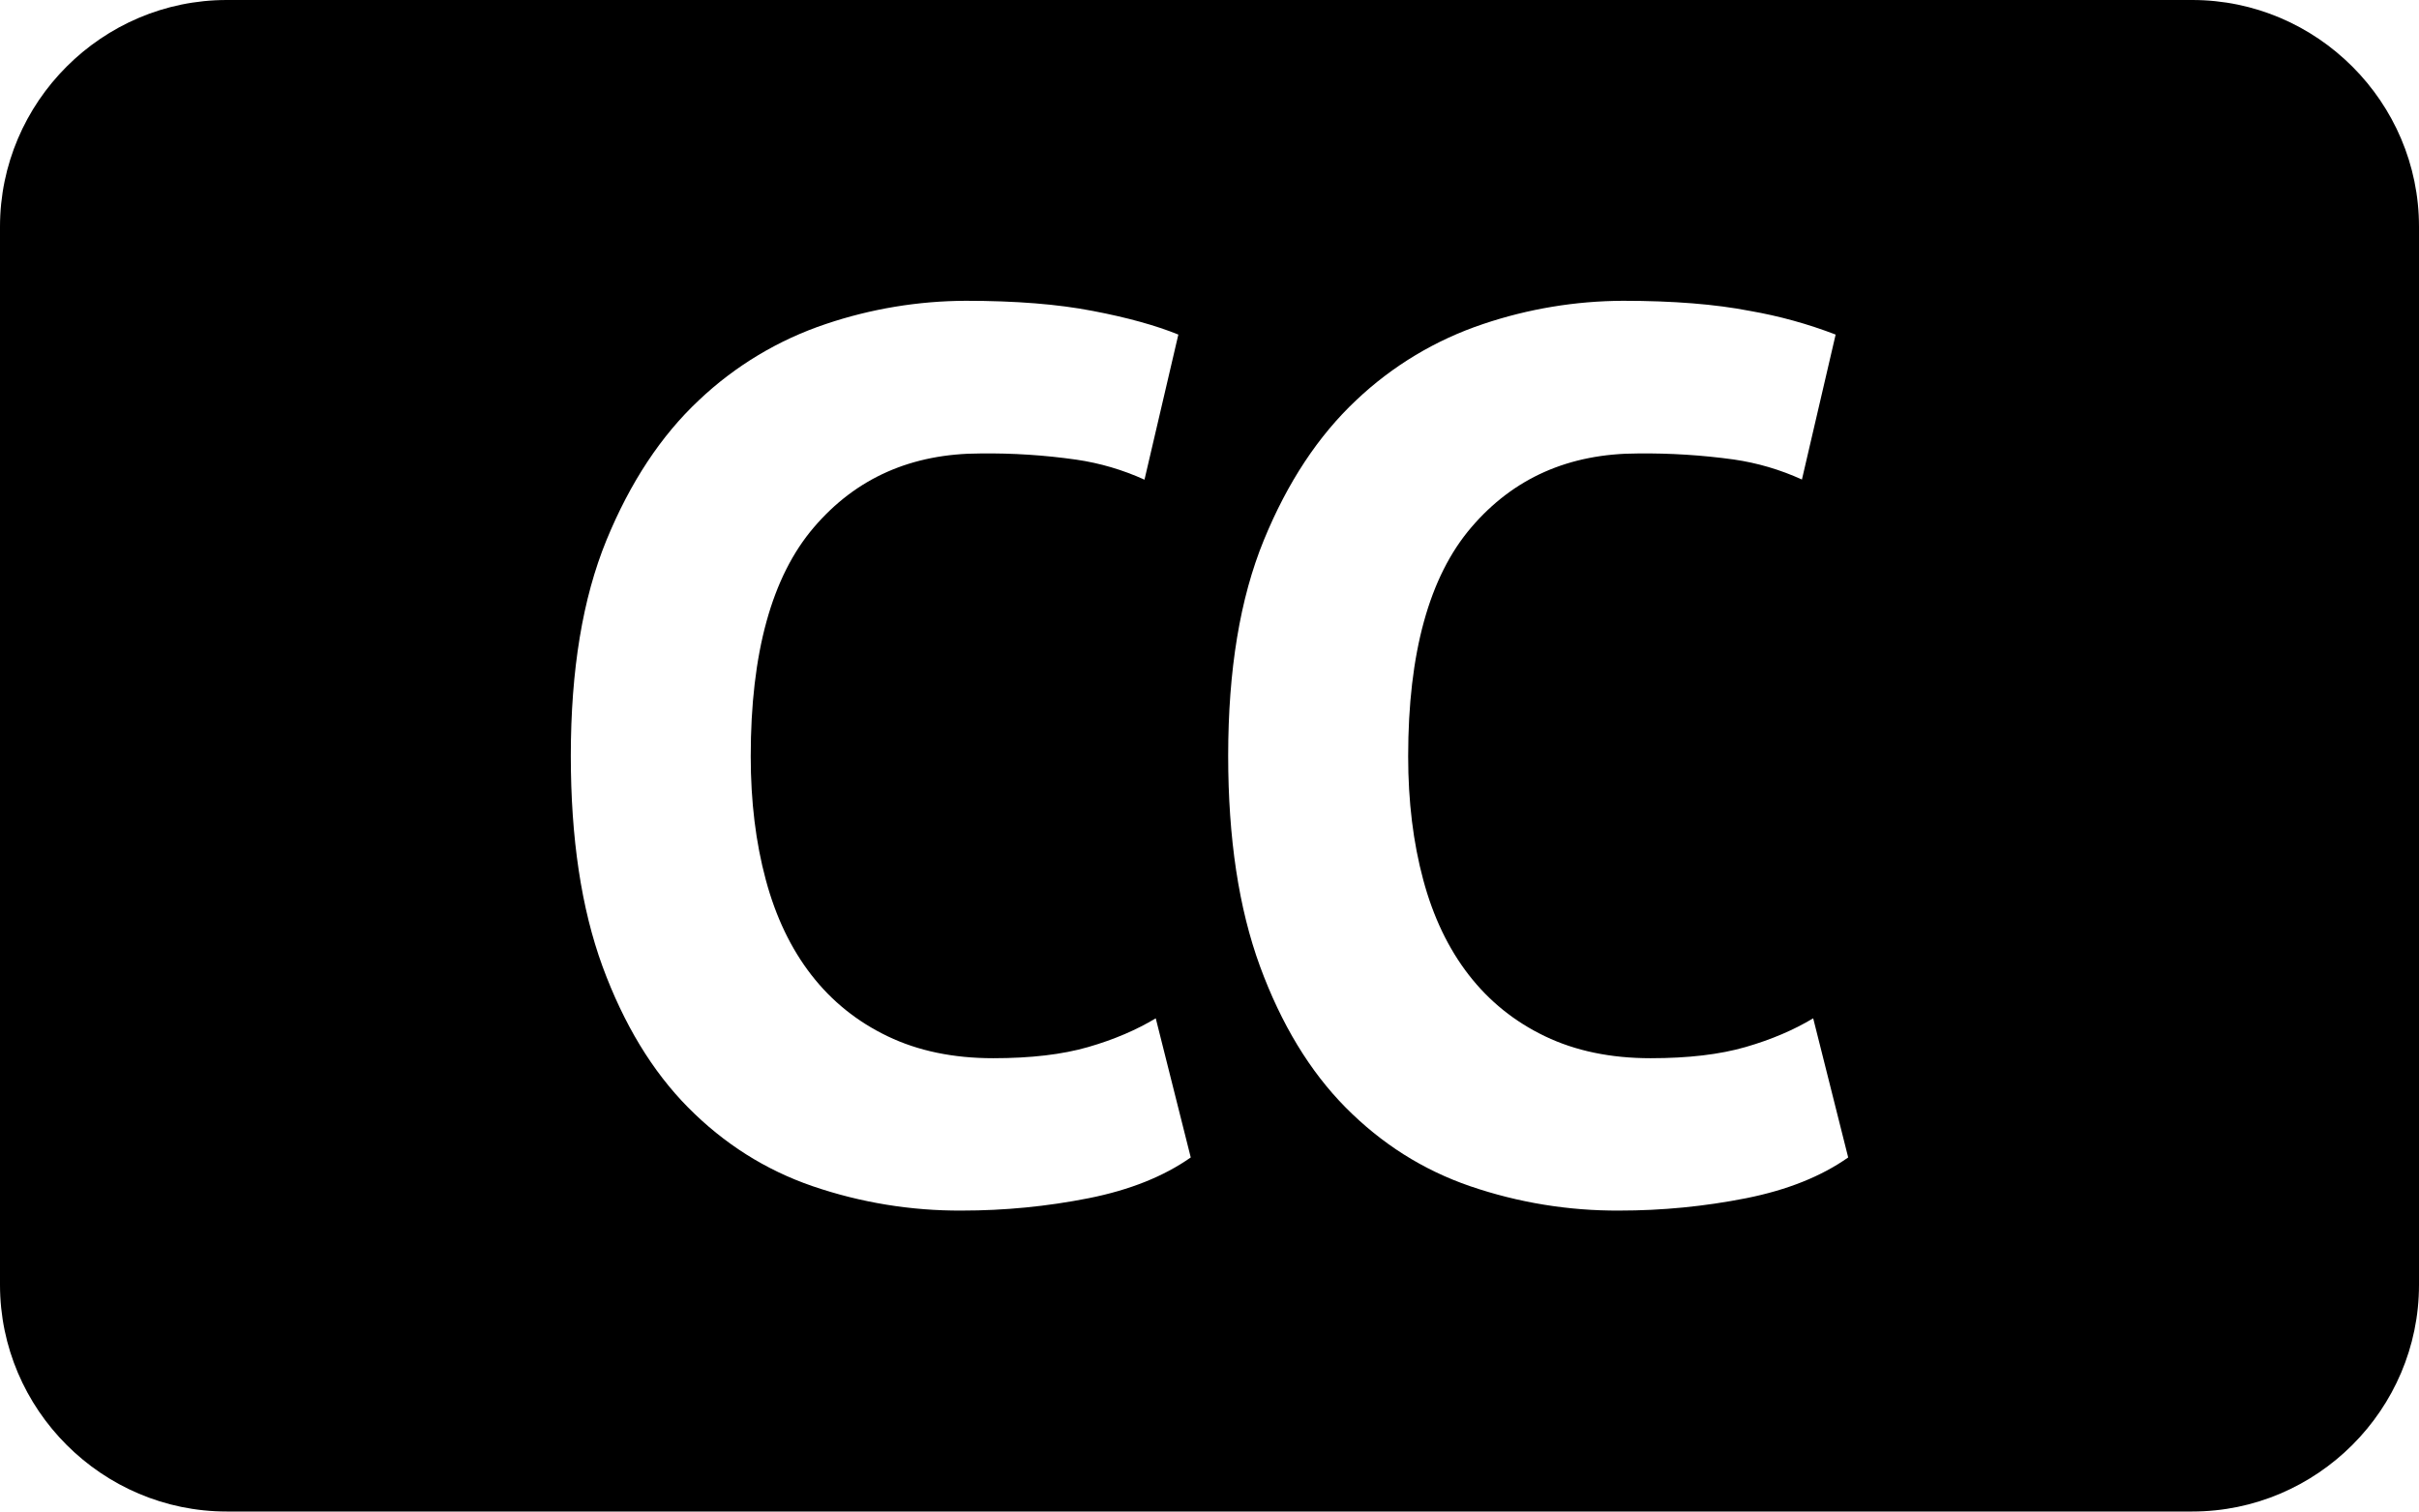
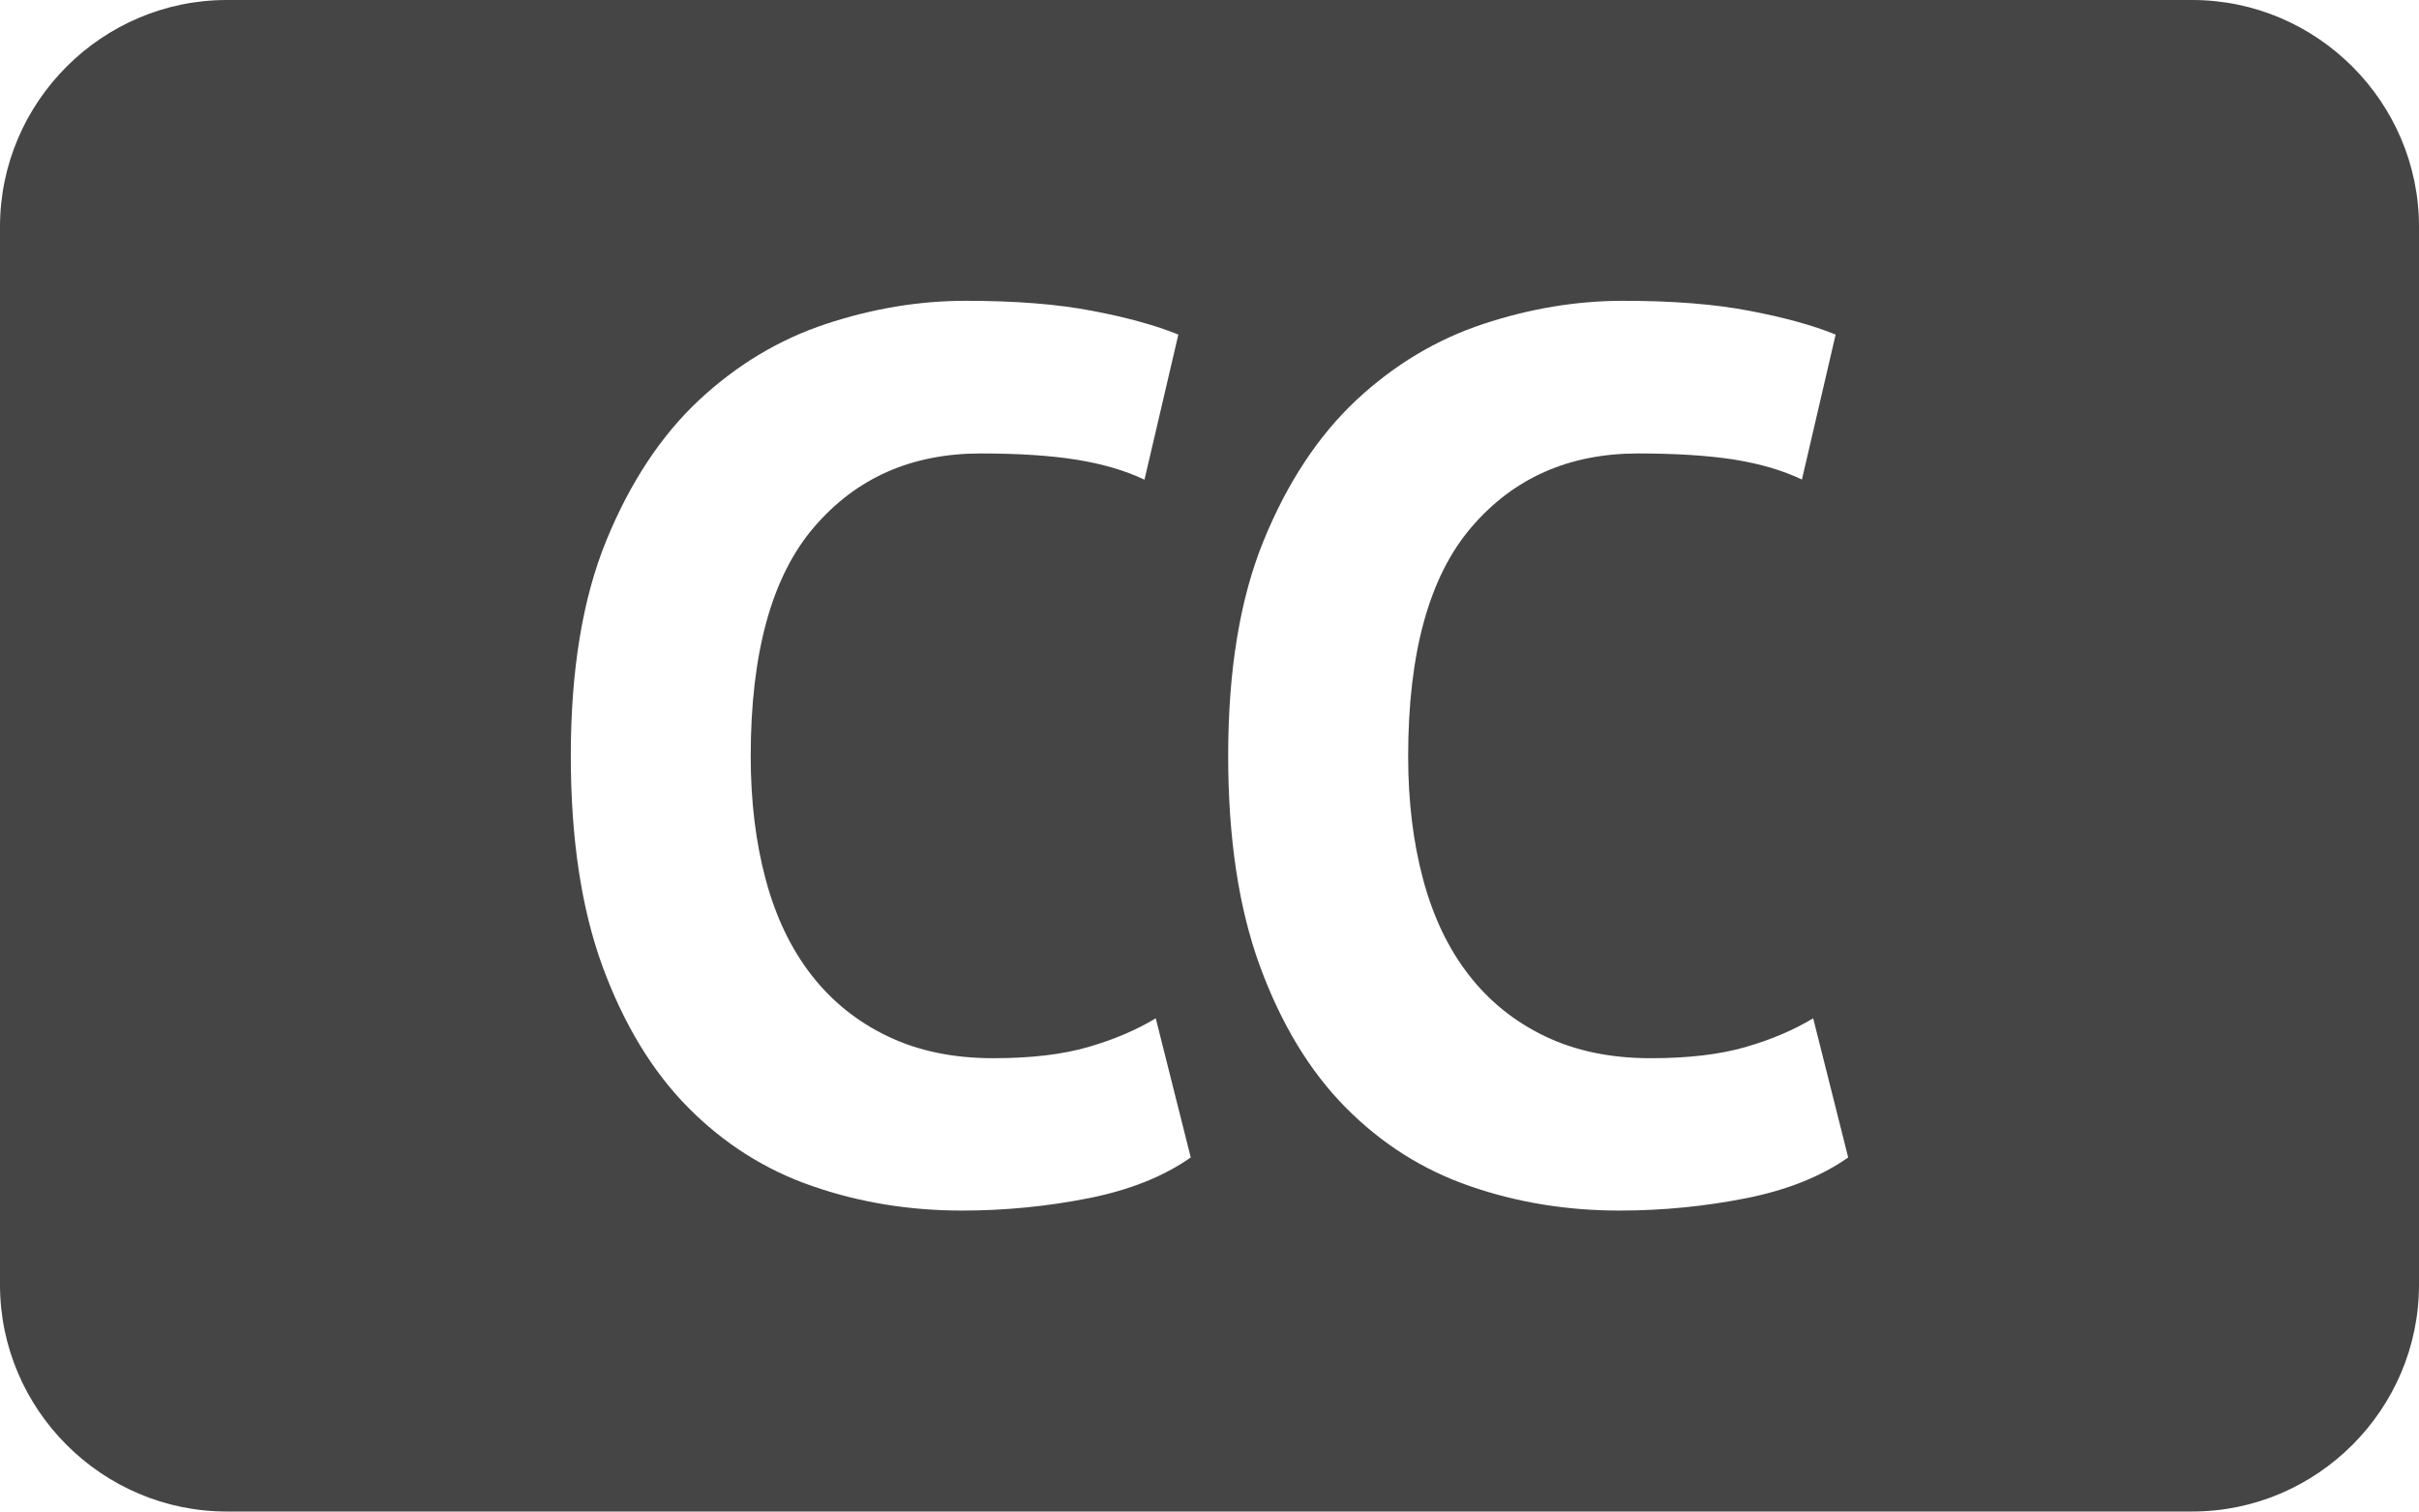
- <svg xmlns="http://www.w3.org/2000/svg" version="1.0" width="32" height="20">
-   <path d="M29 0H3C1.35 0 0 1.35 0 3v14c0 1.65 1.35 3 3 3h26c1.65 0 3-1.35 3-3V3c0-1.65-1.35-3-3-3zM14.403 15.854a8.61 8.61 0 01-1.678.164 5.986 5.986 0 01-1.976-.323c-.623-.214-1.172-.562-1.646-1.041s-.852-1.103-1.133-1.868c-.28-.766-.419-1.695-.419-2.786 0-1.134.157-2.085.471-2.851.315-.768.723-1.384 1.224-1.854a4.53 4.53 0 011.679-1.008 5.86 5.86 0 011.852-.307c.66 0 1.22.045 1.678.134.457.087.835.192 1.133.313l-.448 1.92a3.332 3.332 0 00-.902-.265A8.244 8.244 0 0012.973 6c-.915 0-1.649.325-2.206.977-.558.651-.836 1.663-.836 3.031 0 .598.067 1.142.199 1.632.132.493.334.913.603 1.26.271.349.607.619 1.01.812.402.193.867.29 1.396.29.496 0 .915-.049 1.257-.148.342-.099.639-.227.893-.38l.463 1.841c-.354.249-.803.43-1.349.539zm8.698 0a8.618 8.618 0 01-1.678.164 5.986 5.986 0 01-1.976-.323c-.623-.214-1.172-.562-1.646-1.041s-.852-1.103-1.133-1.868c-.281-.767-.421-1.695-.421-2.786 0-1.134.157-2.085.471-2.851.314-.768.723-1.384 1.223-1.854a4.526 4.526 0 011.68-1.008 5.858 5.858 0 011.851-.307c.661 0 1.221.045 1.678.134a6.05 6.05 0 011.133.313l-.446 1.918a3.314 3.314 0 00-.901-.265A8.569 8.569 0 0021.67 6c-.915 0-1.649.325-2.206.977-.558.651-.836 1.663-.836 3.031 0 .598.067 1.142.199 1.632.132.493.334.913.603 1.26.271.349.606.619 1.009.812.402.193.868.29 1.396.29.497 0 .915-.049 1.257-.148.342-.099.64-.227.894-.38l.463 1.841c-.353.249-.803.43-1.348.539z" />
+ <svg xmlns="http://www.w3.org/2000/svg" version="1.0" id="Layer_1" x="0px" y="0px" width="32px" height="20px" viewBox="0 0 32 20" enable-background="new 0 0 32 20" xml:space="preserve">
+   <path fill="#454545" d="M29,0H3C1.35,0,0,1.35,0,3v14c0,1.65,1.35,3,3,3h26c1.65,0,3-1.35,3-3V3C32,1.35,30.65,0,29,0z M14.403,15.854c-0.545,0.108-1.104,0.164-1.678,0.164c-0.694,0-1.354-0.107-1.976-0.323c-0.623-0.214-1.172-0.562-1.646-1.041 s-0.852-1.103-1.133-1.868C7.69,12.02,7.551,11.091,7.551,10c0-1.134,0.157-2.085,0.471-2.851c0.315-0.768,0.723-1.384,1.224-1.854  c0.502-0.468,1.062-0.804,1.679-1.008c0.616-0.204,1.233-0.307,1.852-0.307c0.66,0,1.22,0.045,1.678,0.134  c0.457,0.087,0.835,0.192,1.133,0.313L15.14,6.347c-0.254-0.121-0.555-0.209-0.902-0.265C13.891,6.027,13.47,6,12.973,6 c-0.915,0-1.649,0.325-2.206,0.977c-0.558,0.651-0.836,1.663-0.836,3.031c0,0.598,0.067,1.142,0.199,1.632  c0.132,0.493,0.334,0.913,0.603,1.26c0.271,0.349,0.607,0.619,1.01,0.812c0.402,0.193,0.867,0.29,1.396,0.29  c0.496,0,0.915-0.049,1.257-0.148c0.342-0.099,0.639-0.227,0.893-0.38l0.463,1.841C15.398,15.564,14.949,15.745,14.403,15.854z   M23.101,15.854c-0.545,0.108-1.105,0.164-1.678,0.164c-0.694,0-1.354-0.107-1.976-0.323c-0.623-0.214-1.172-0.562-1.646-1.041  s-0.852-1.103-1.133-1.868c-0.281-0.767-0.421-1.695-0.421-2.786c0-1.134,0.157-2.085,0.471-2.851  c0.314-0.768,0.723-1.384,1.223-1.854c0.502-0.468,1.062-0.804,1.68-1.008c0.616-0.204,1.233-0.307,1.851-0.307 c0.661,0,1.221,0.045,1.678,0.134c0.458,0.087,0.836,0.192,1.133,0.313l-0.446,1.918c-0.253-0.121-0.554-0.209-0.901-0.265  C22.588,6.027,22.166,6,21.67,6c-0.915,0-1.649,0.325-2.206,0.977c-0.558,0.651-0.836,1.663-0.836,3.031  c0,0.598,0.067,1.142,0.199,1.632c0.132,0.493,0.334,0.913,0.603,1.26c0.271,0.349,0.606,0.619,1.009,0.812 c0.402,0.193,0.868,0.29,1.396,0.29c0.497,0,0.915-0.049,1.257-0.148c0.342-0.099,0.64-0.227,0.894-0.38l0.463,1.841  C24.096,15.564,23.646,15.745,23.101,15.854z" />
</svg>
